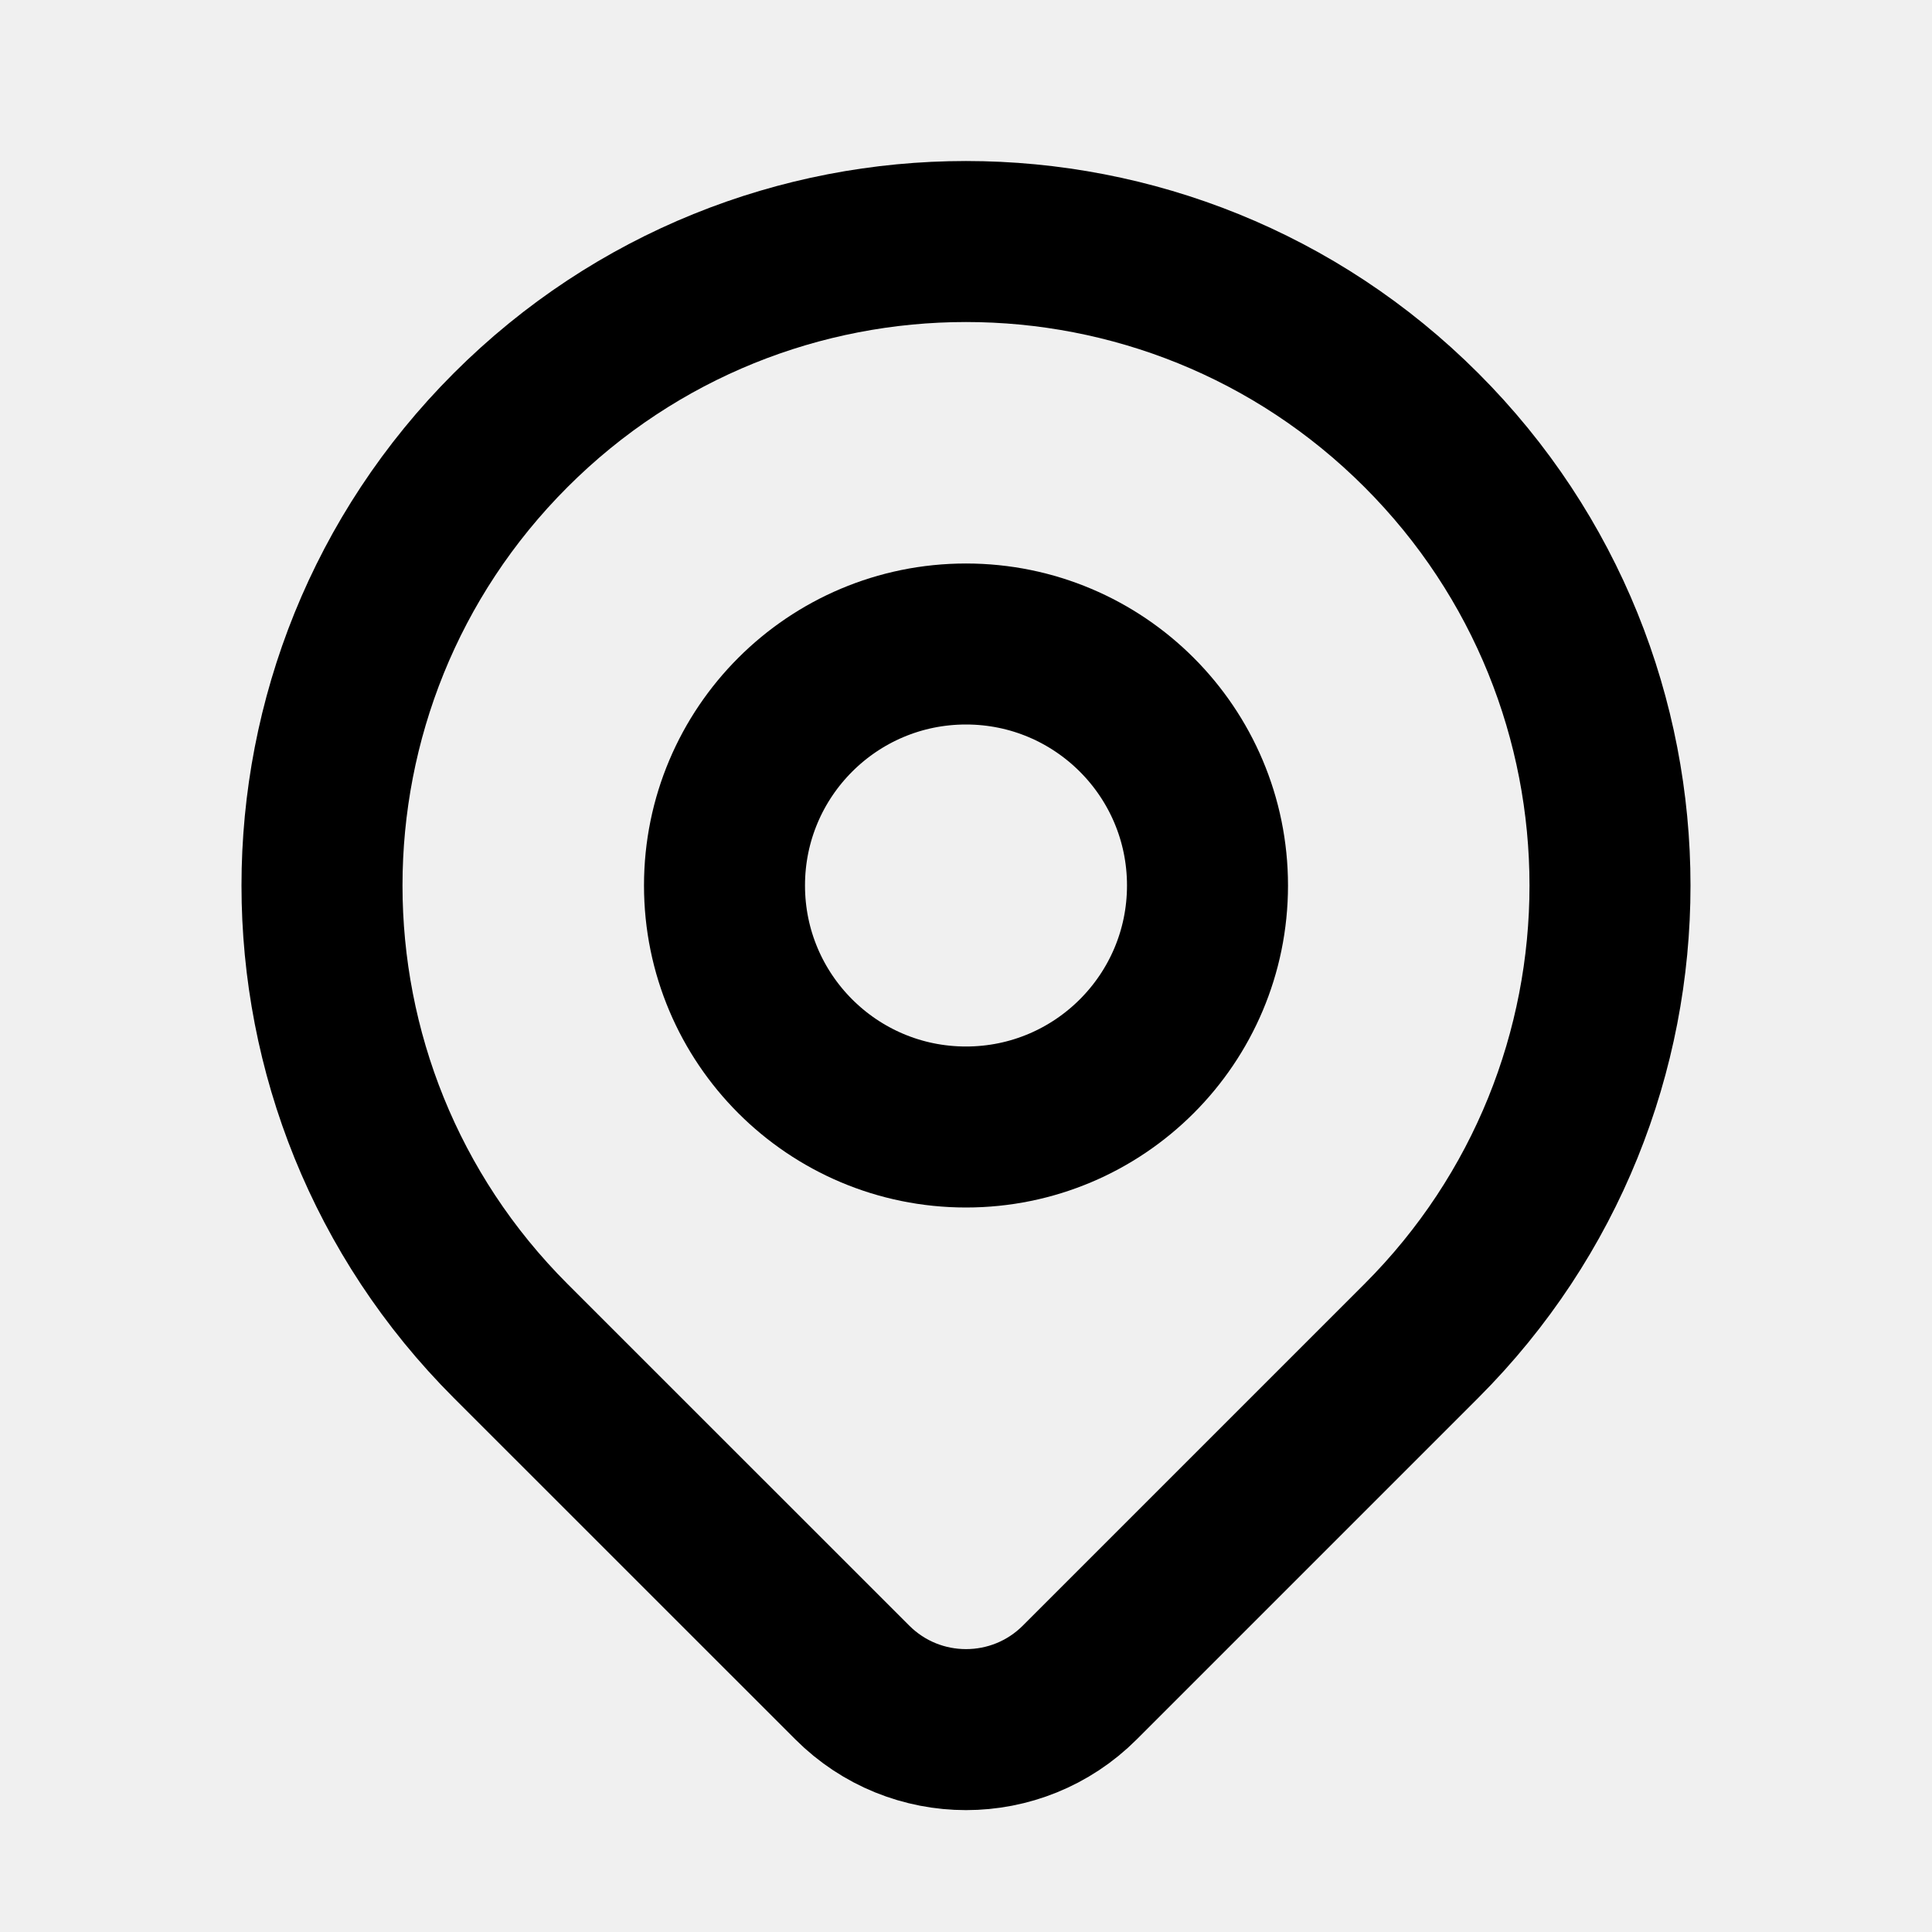
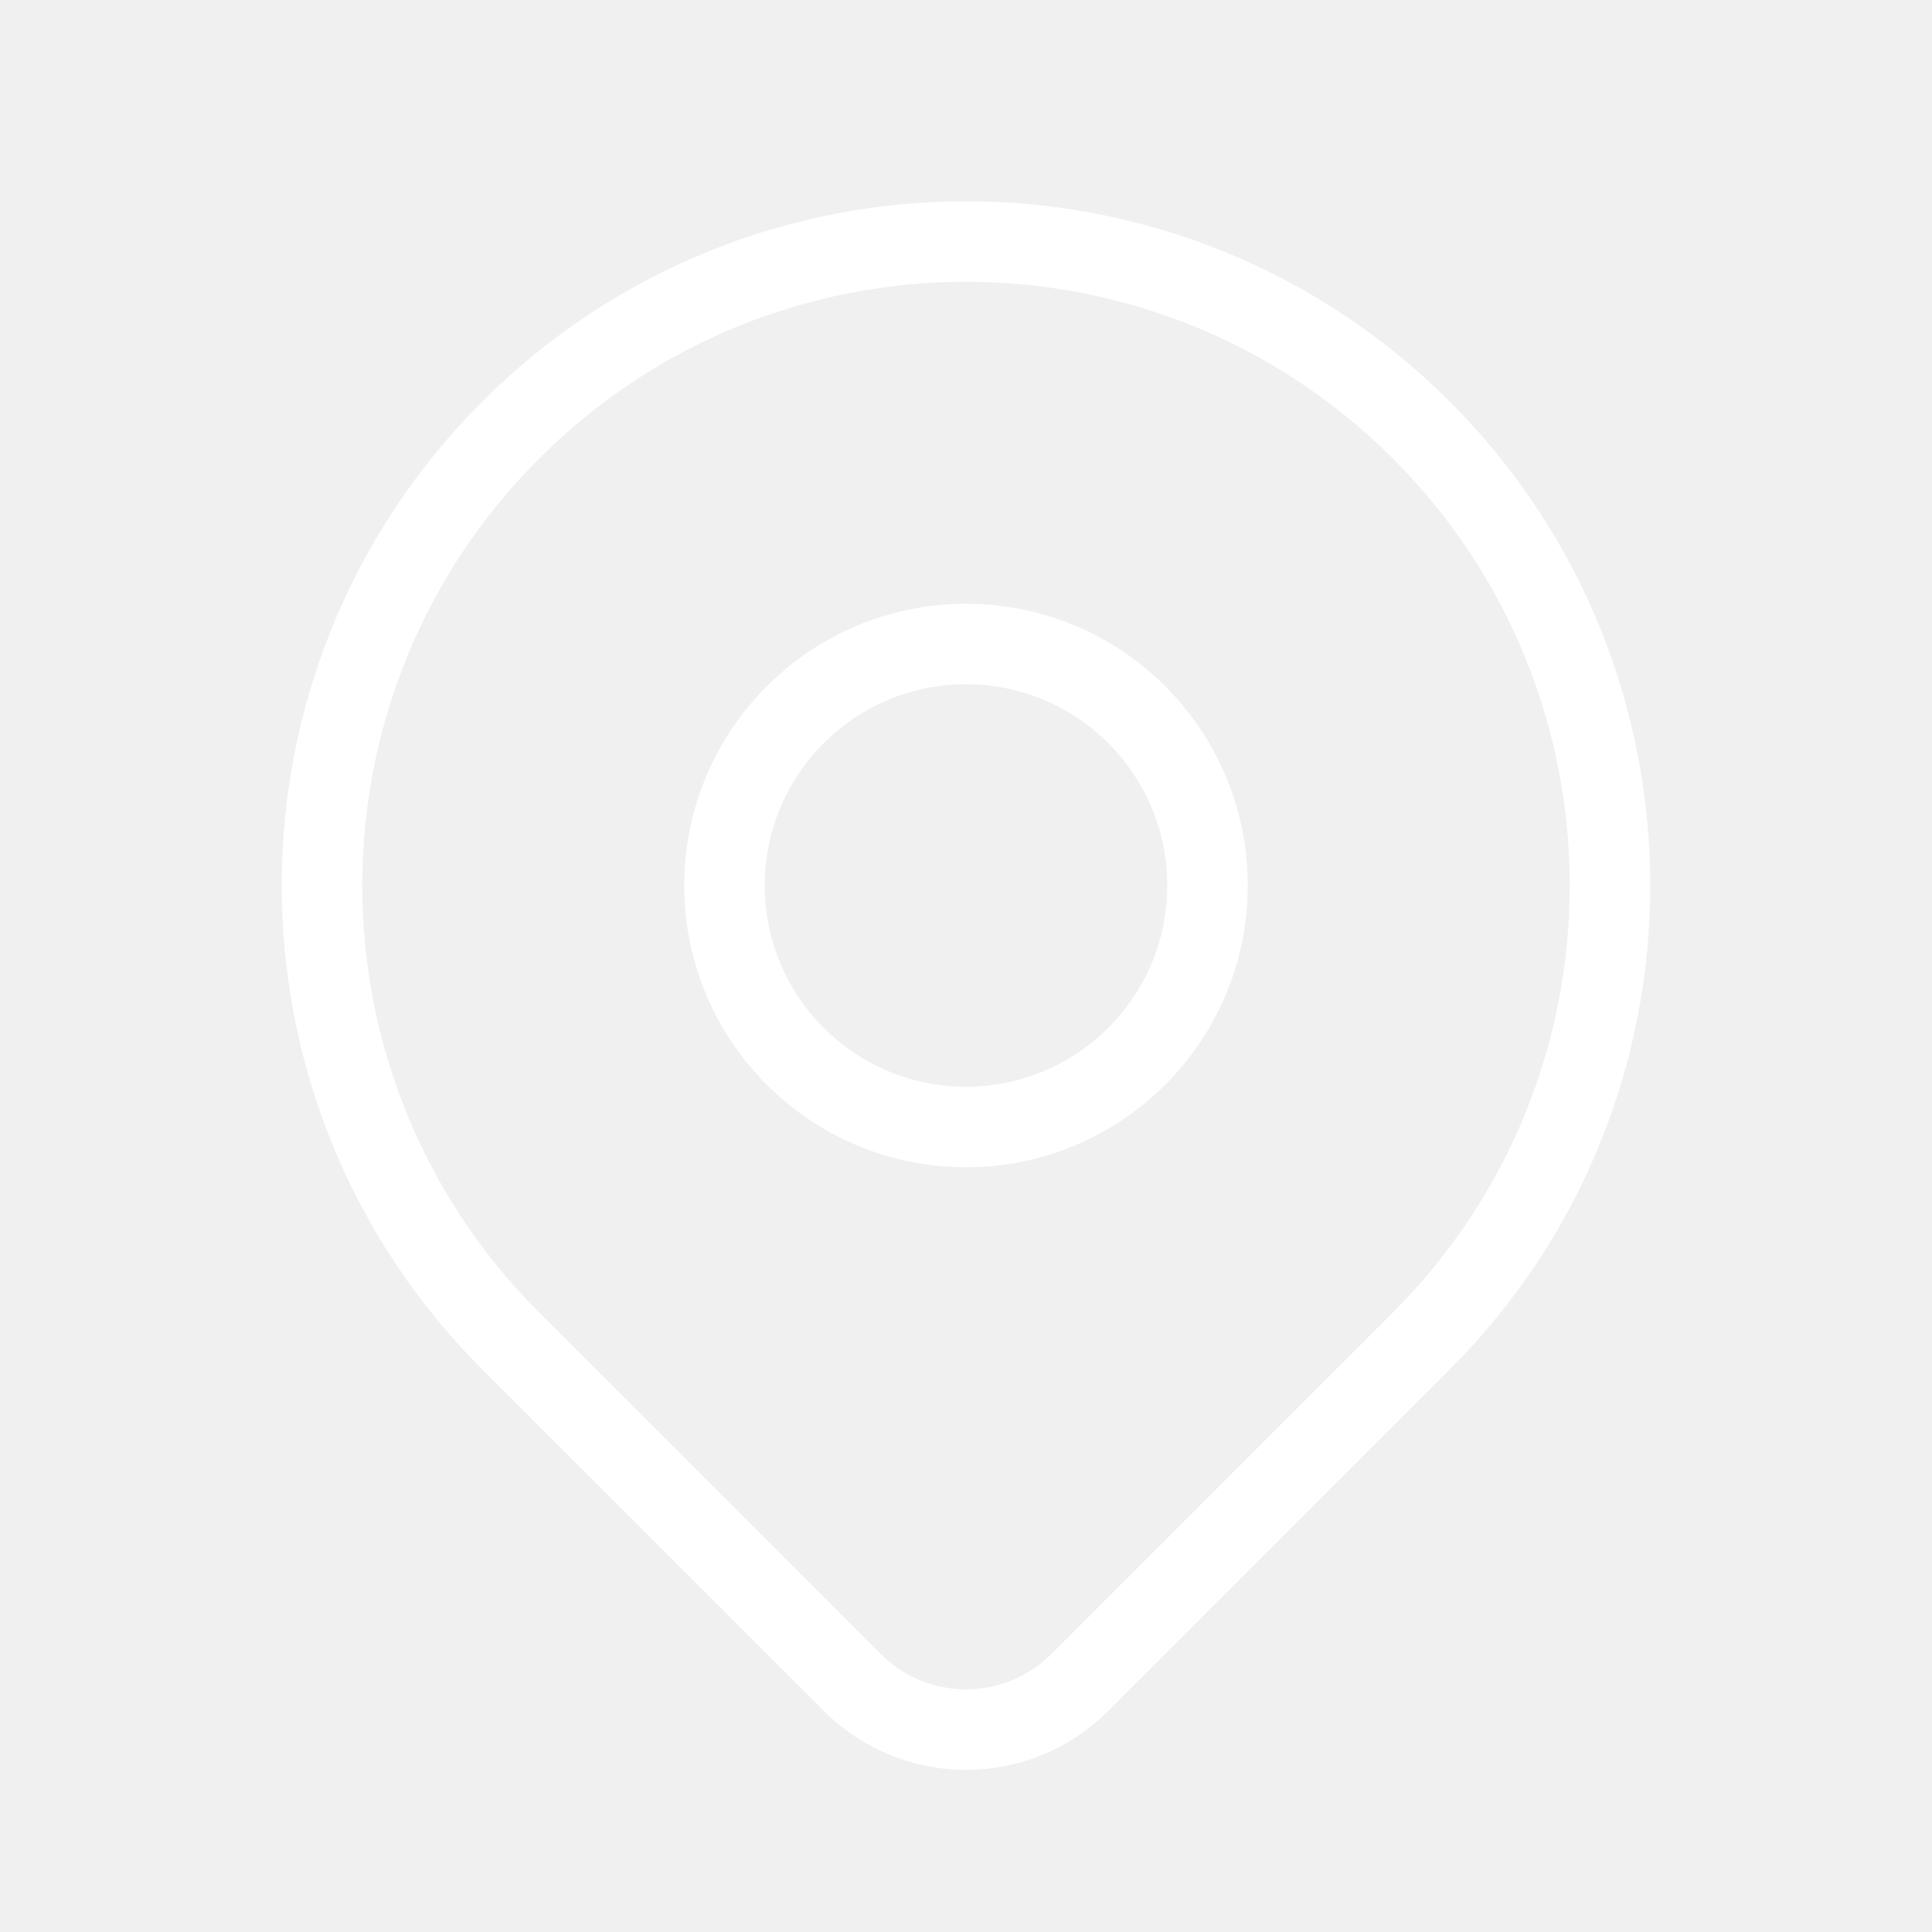
- <svg xmlns="http://www.w3.org/2000/svg" class="h-6 w-6" fill="none" viewBox="0 0 24 24" stroke="currentColor" stroke-width="2">
+ <svg xmlns="http://www.w3.org/2000/svg" class="h-6 w-6" fill="none" viewBox="0 0 24 24" stroke="white" stroke-width="1">
  <path stroke-linecap="round" stroke-linejoin="round" d="M17.657 16.657L13.414 20.9a1.998 1.998 0 01-2.827 0l-4.244-4.243a8 8 0 1111.314 0z" />
  <path stroke-linecap="round" stroke-linejoin="round" d="M15 11a3 3 0 11-6 0 3 3 0 016 0z" />
</svg>
